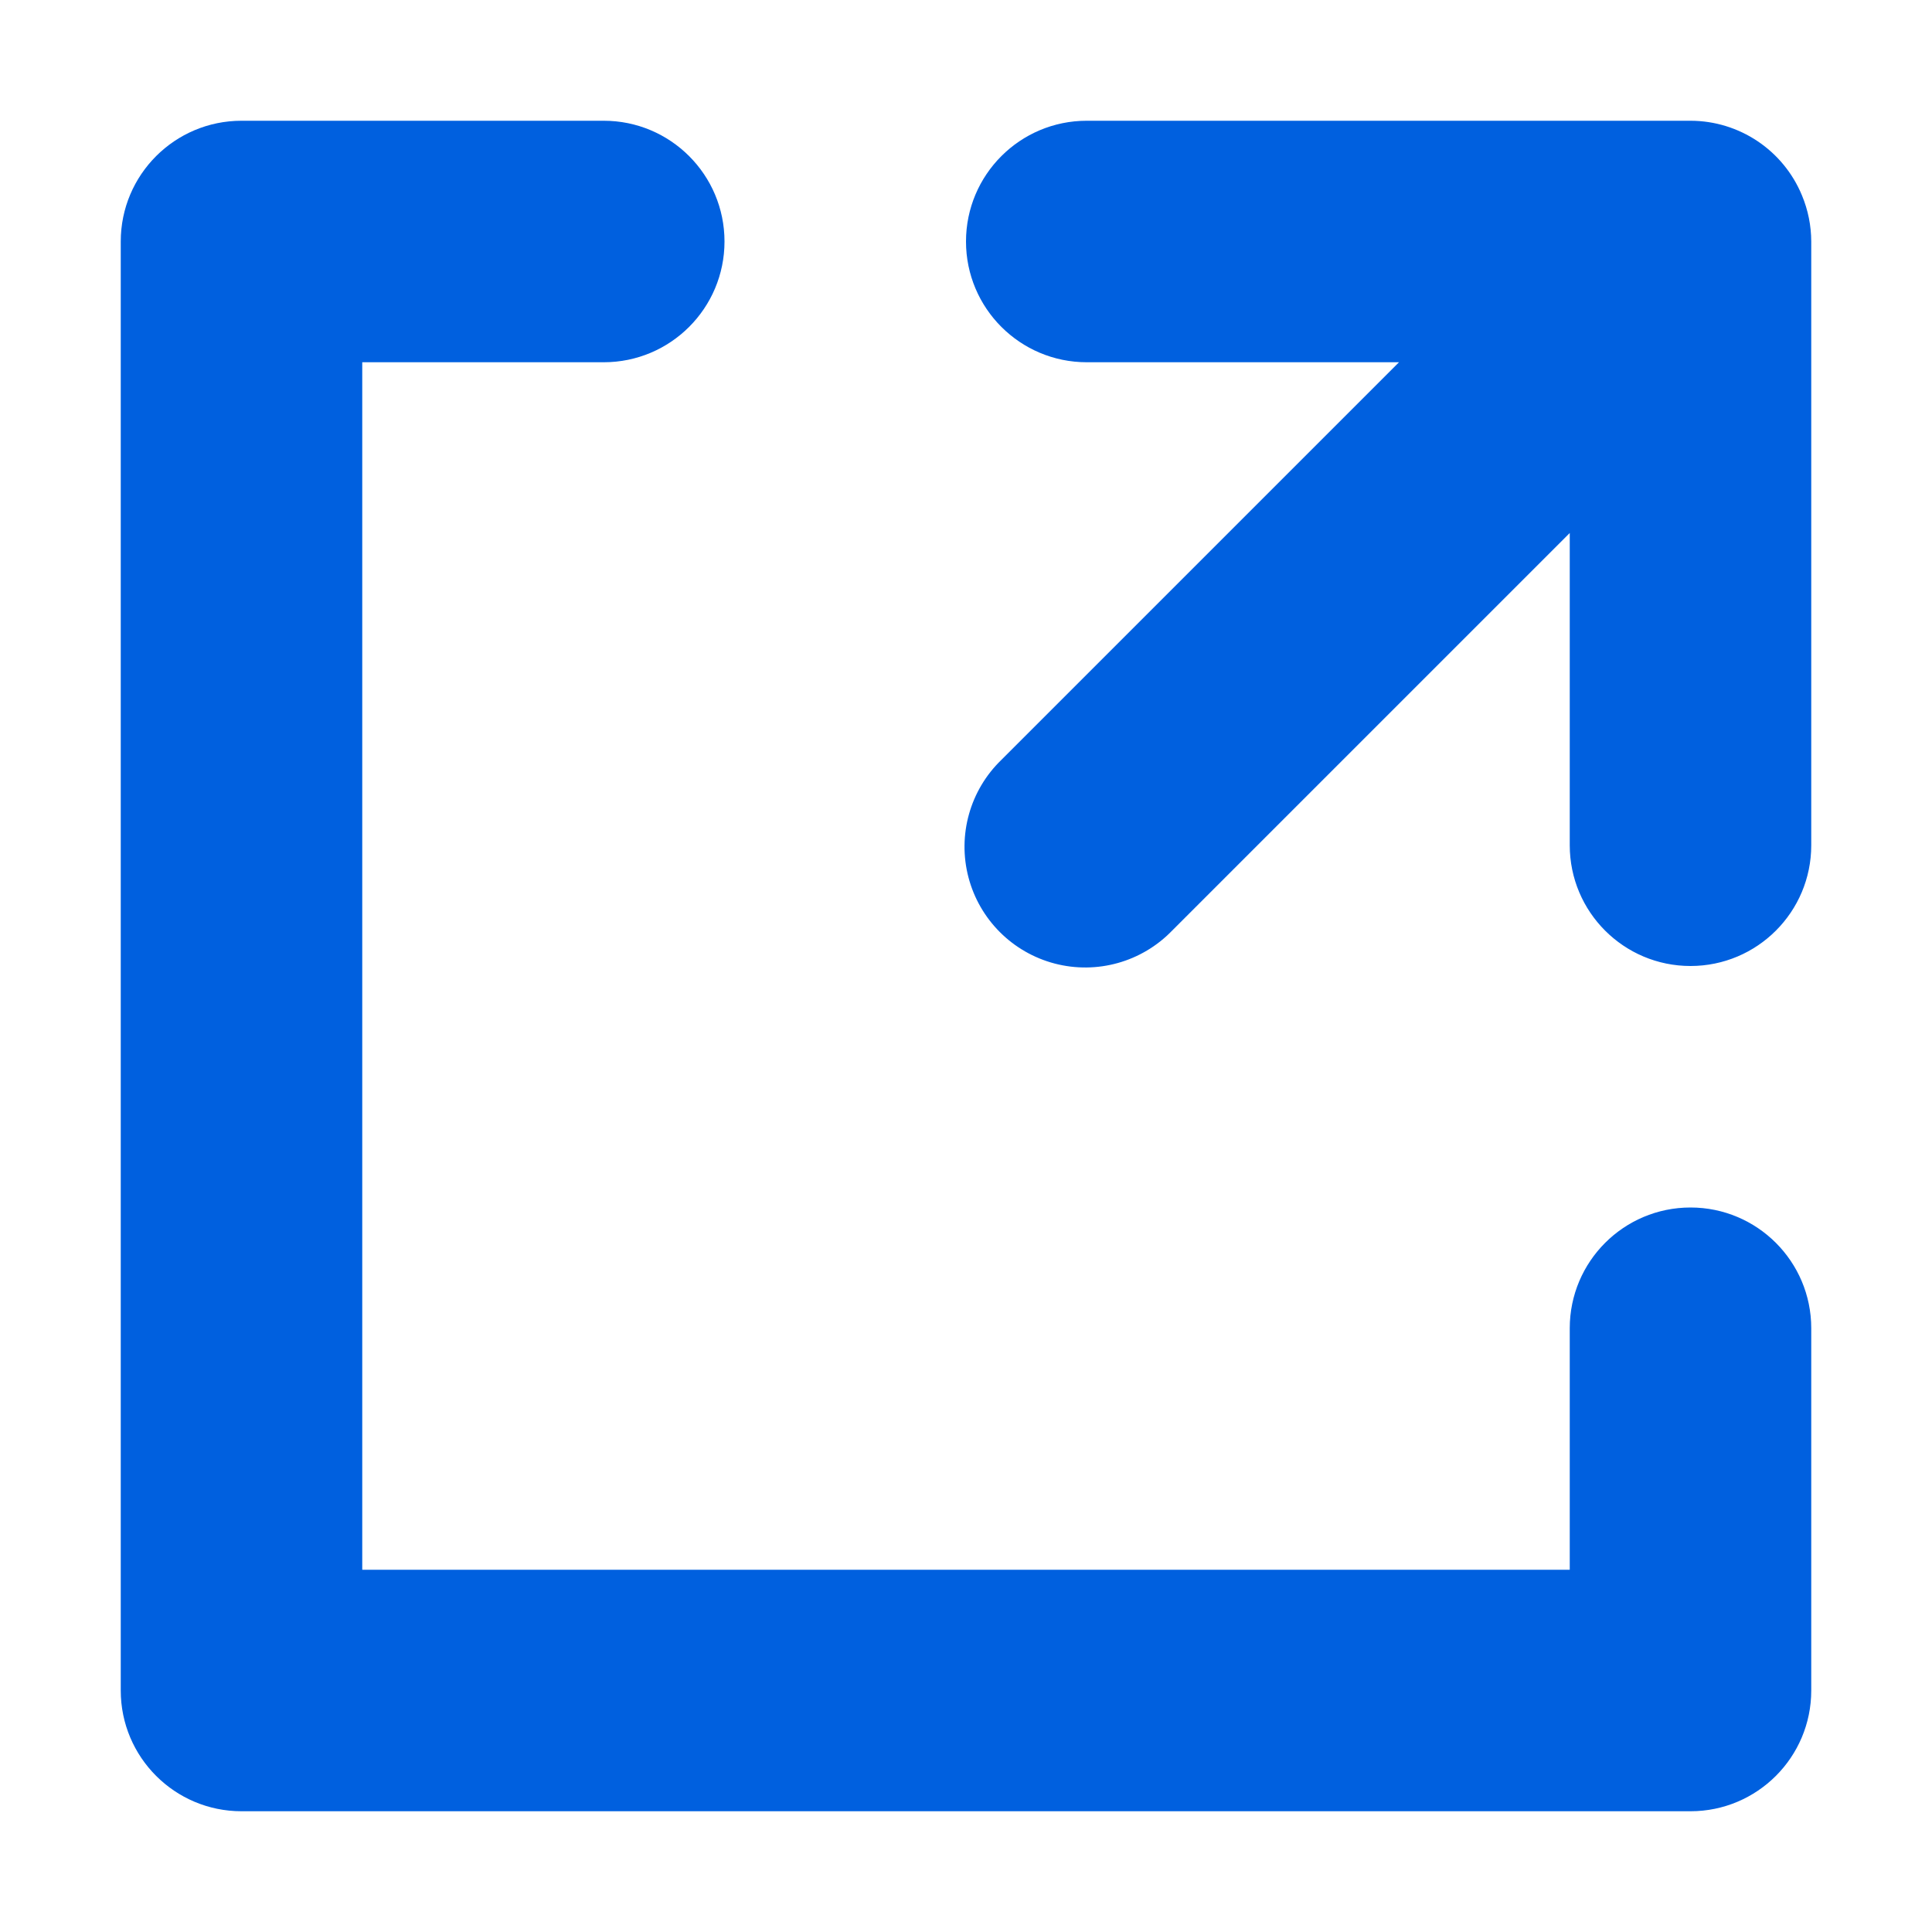
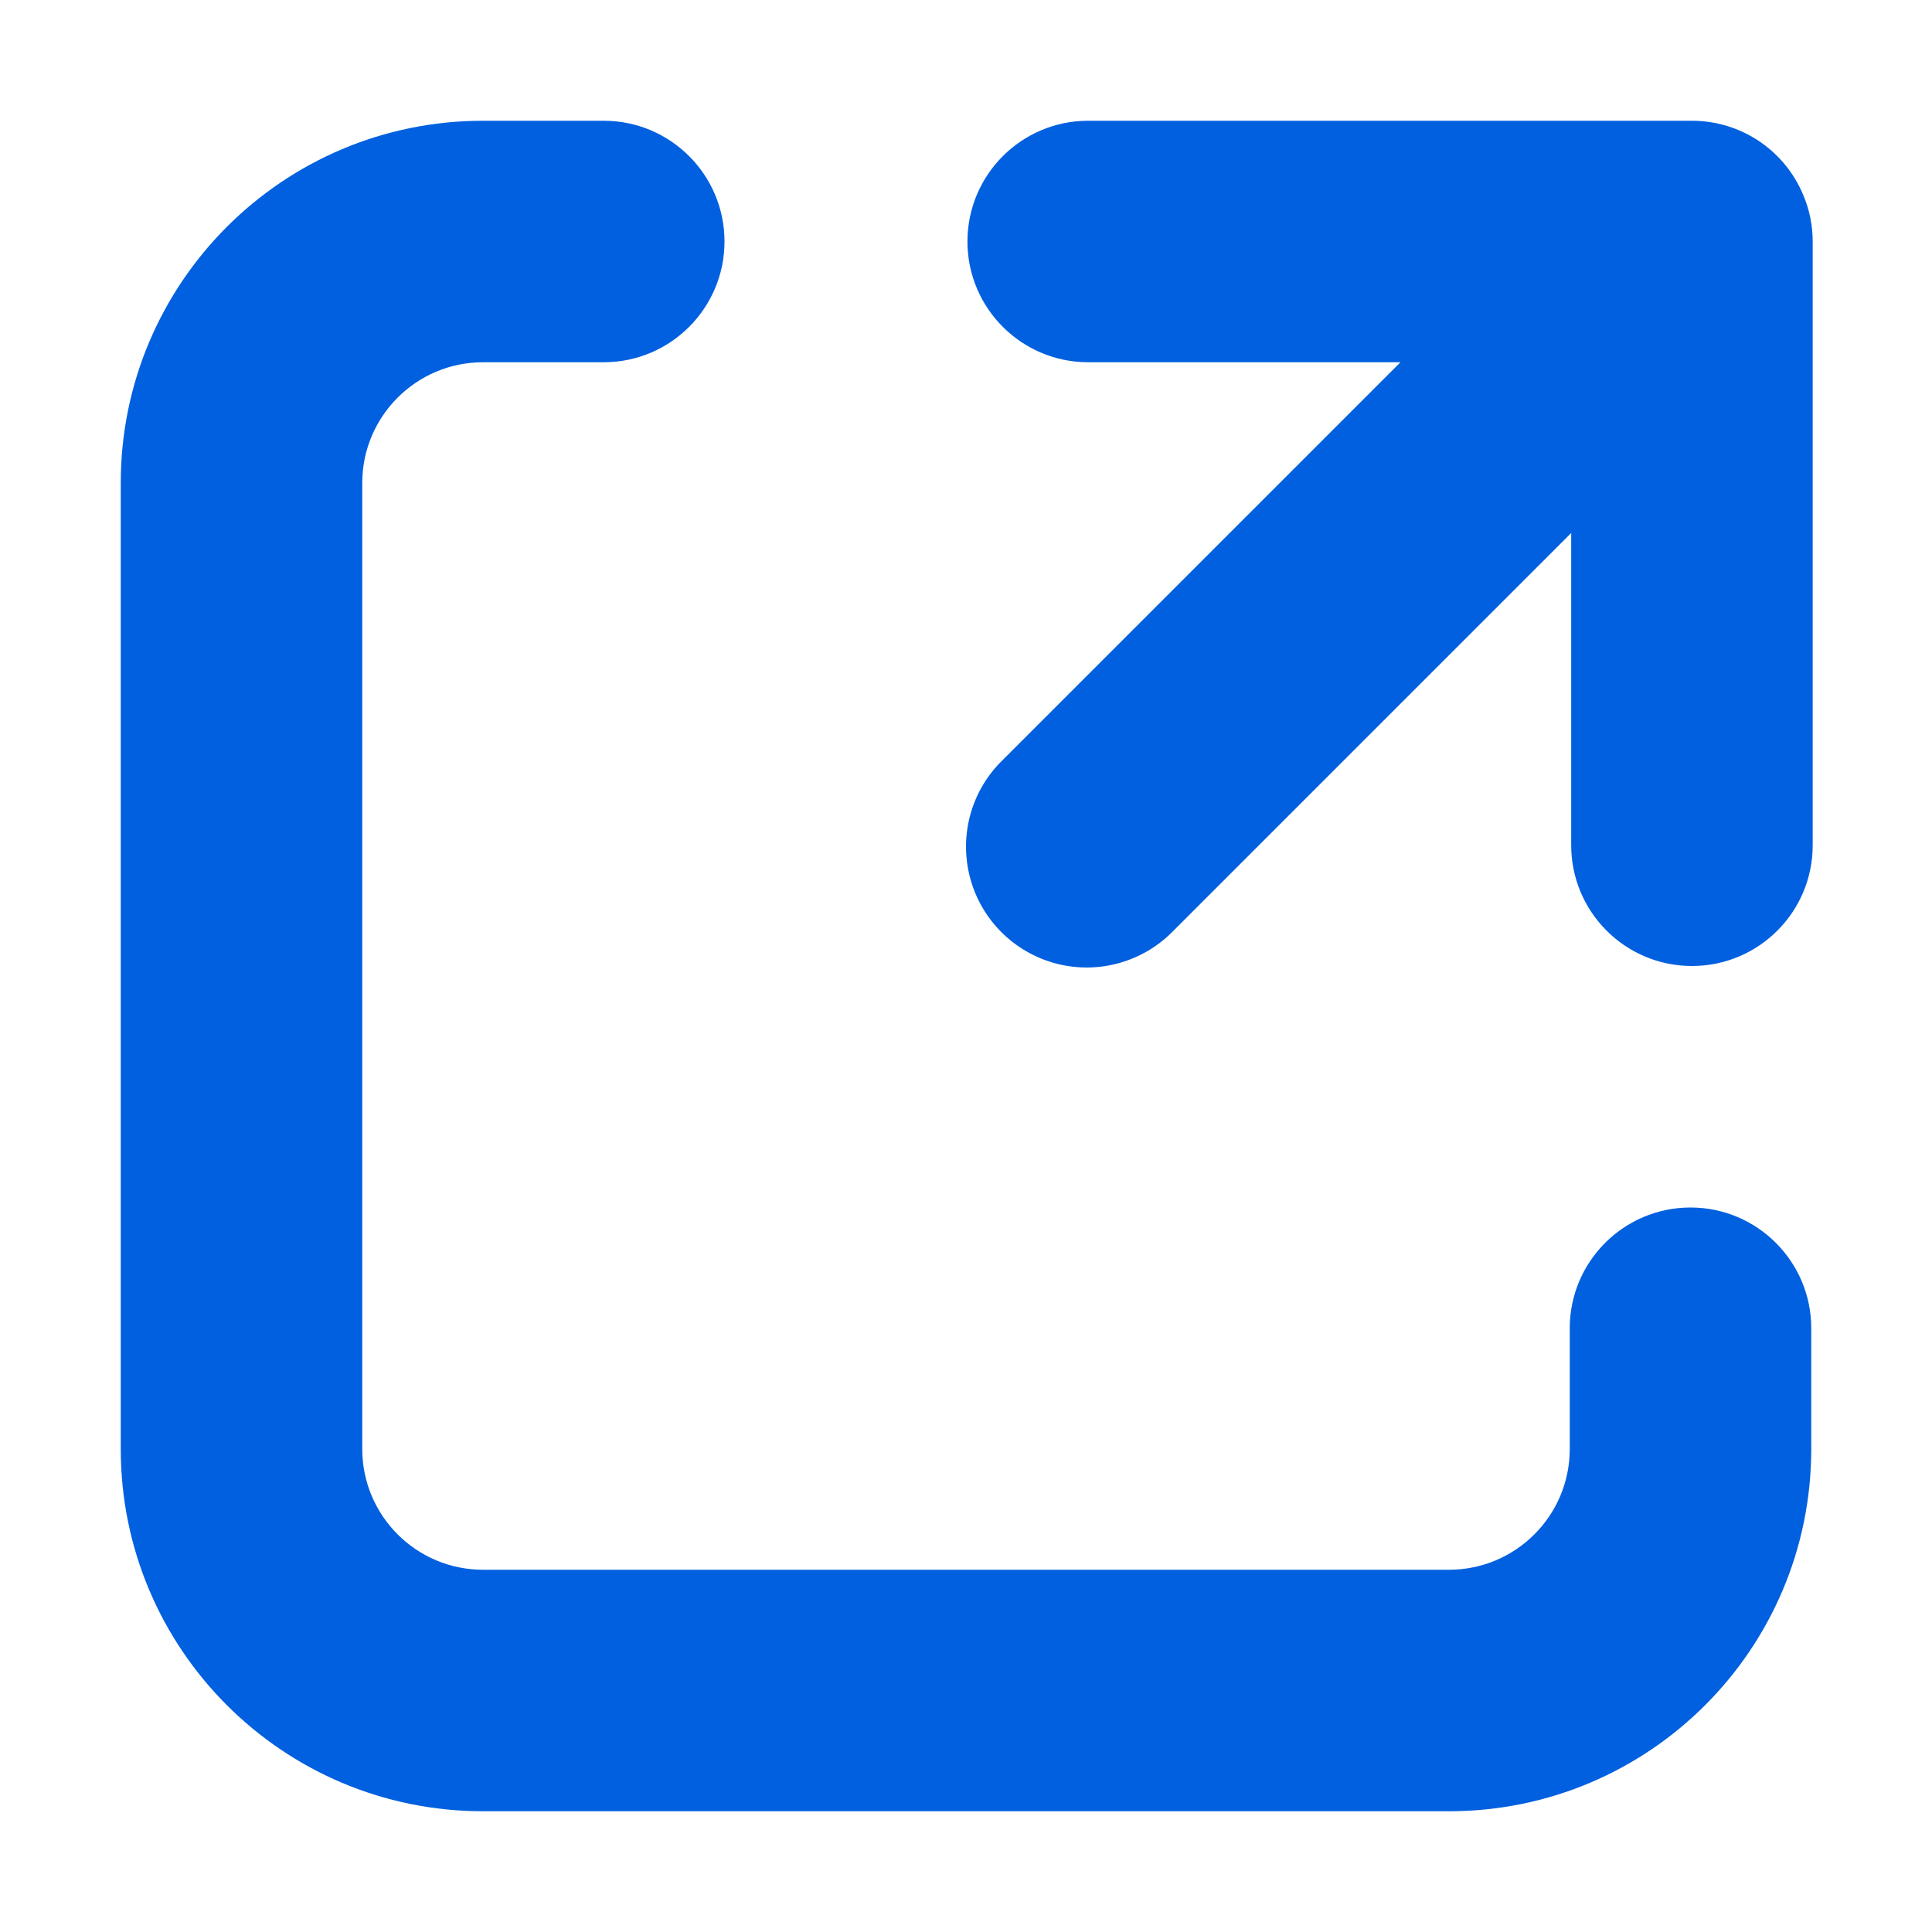
<svg xmlns="http://www.w3.org/2000/svg" width="16" height="16" viewBox="0 0 16 16">
-   <path fill="#0060df" d="M14.923 1.618A1 1 0 0 0 14 1H9a1 1 0 0 0 0 2h2.586L8.293 6.293a1 1 0 1 0 1.414 1.414L13 4.414V7a1 1 0 0 0 2 0V2a1 1 0 0 0-.077-.382z" />
-   <path fill="#0060df" d="M14 10a1 1 0 0 0-1 1v2H3V3h2a1 1 0 0 0 0-2H2a1 1 0 0 0-1 1v12a1 1 0 0 0 1 1h12a1 1 0 0 0 1-1v-3a1 1 0 0 0-1-1z" />
+   <path fill="#0060df" d="M5,1 L4,1 C2.343,1 1,2.343 1,4 L1,12 C1,13.657 2.343,15 4,15 L12,15 C13.657,15 15,13.657 15,12 L15,11 C15,10.448 14.552,10 14,10 C13.448,10 13,10.448 13,11 L13,12 C13,12.552 12.552,13 12,13 L4,13 C3.448,13 3,12.552 3,12 L3,4 C3,3.448 3.448,3 4,3 L5,3 C5.552,3 6,2.552 6,2 C6,1.448 5.552,1 5,1 Z" />
+   <path fill="#0060df" d="M14.935,1.618 C14.781,1.244 14.417,1 14.012,1 L9.012,1 C8.46,1 8.012,1.448 8.012,2 C8.012,2.552 8.46,3 9.012,3 L11.598,3 L8.305,6.293 C8.045,6.544 7.941,6.916 8.033,7.266 C8.124,7.615 8.397,7.888 8.747,7.98 C9.096,8.071 9.468,7.967 9.719,7.707 L13.012,4.414 L13.012,7 C13.012,7.552 13.46,8 14.012,8 C14.565,8 15.012,7.552 15.012,7 L15.012,2 C15.012,1.869 14.986,1.739 14.935,1.618 L14.935,1.618 Z" />
</svg>
